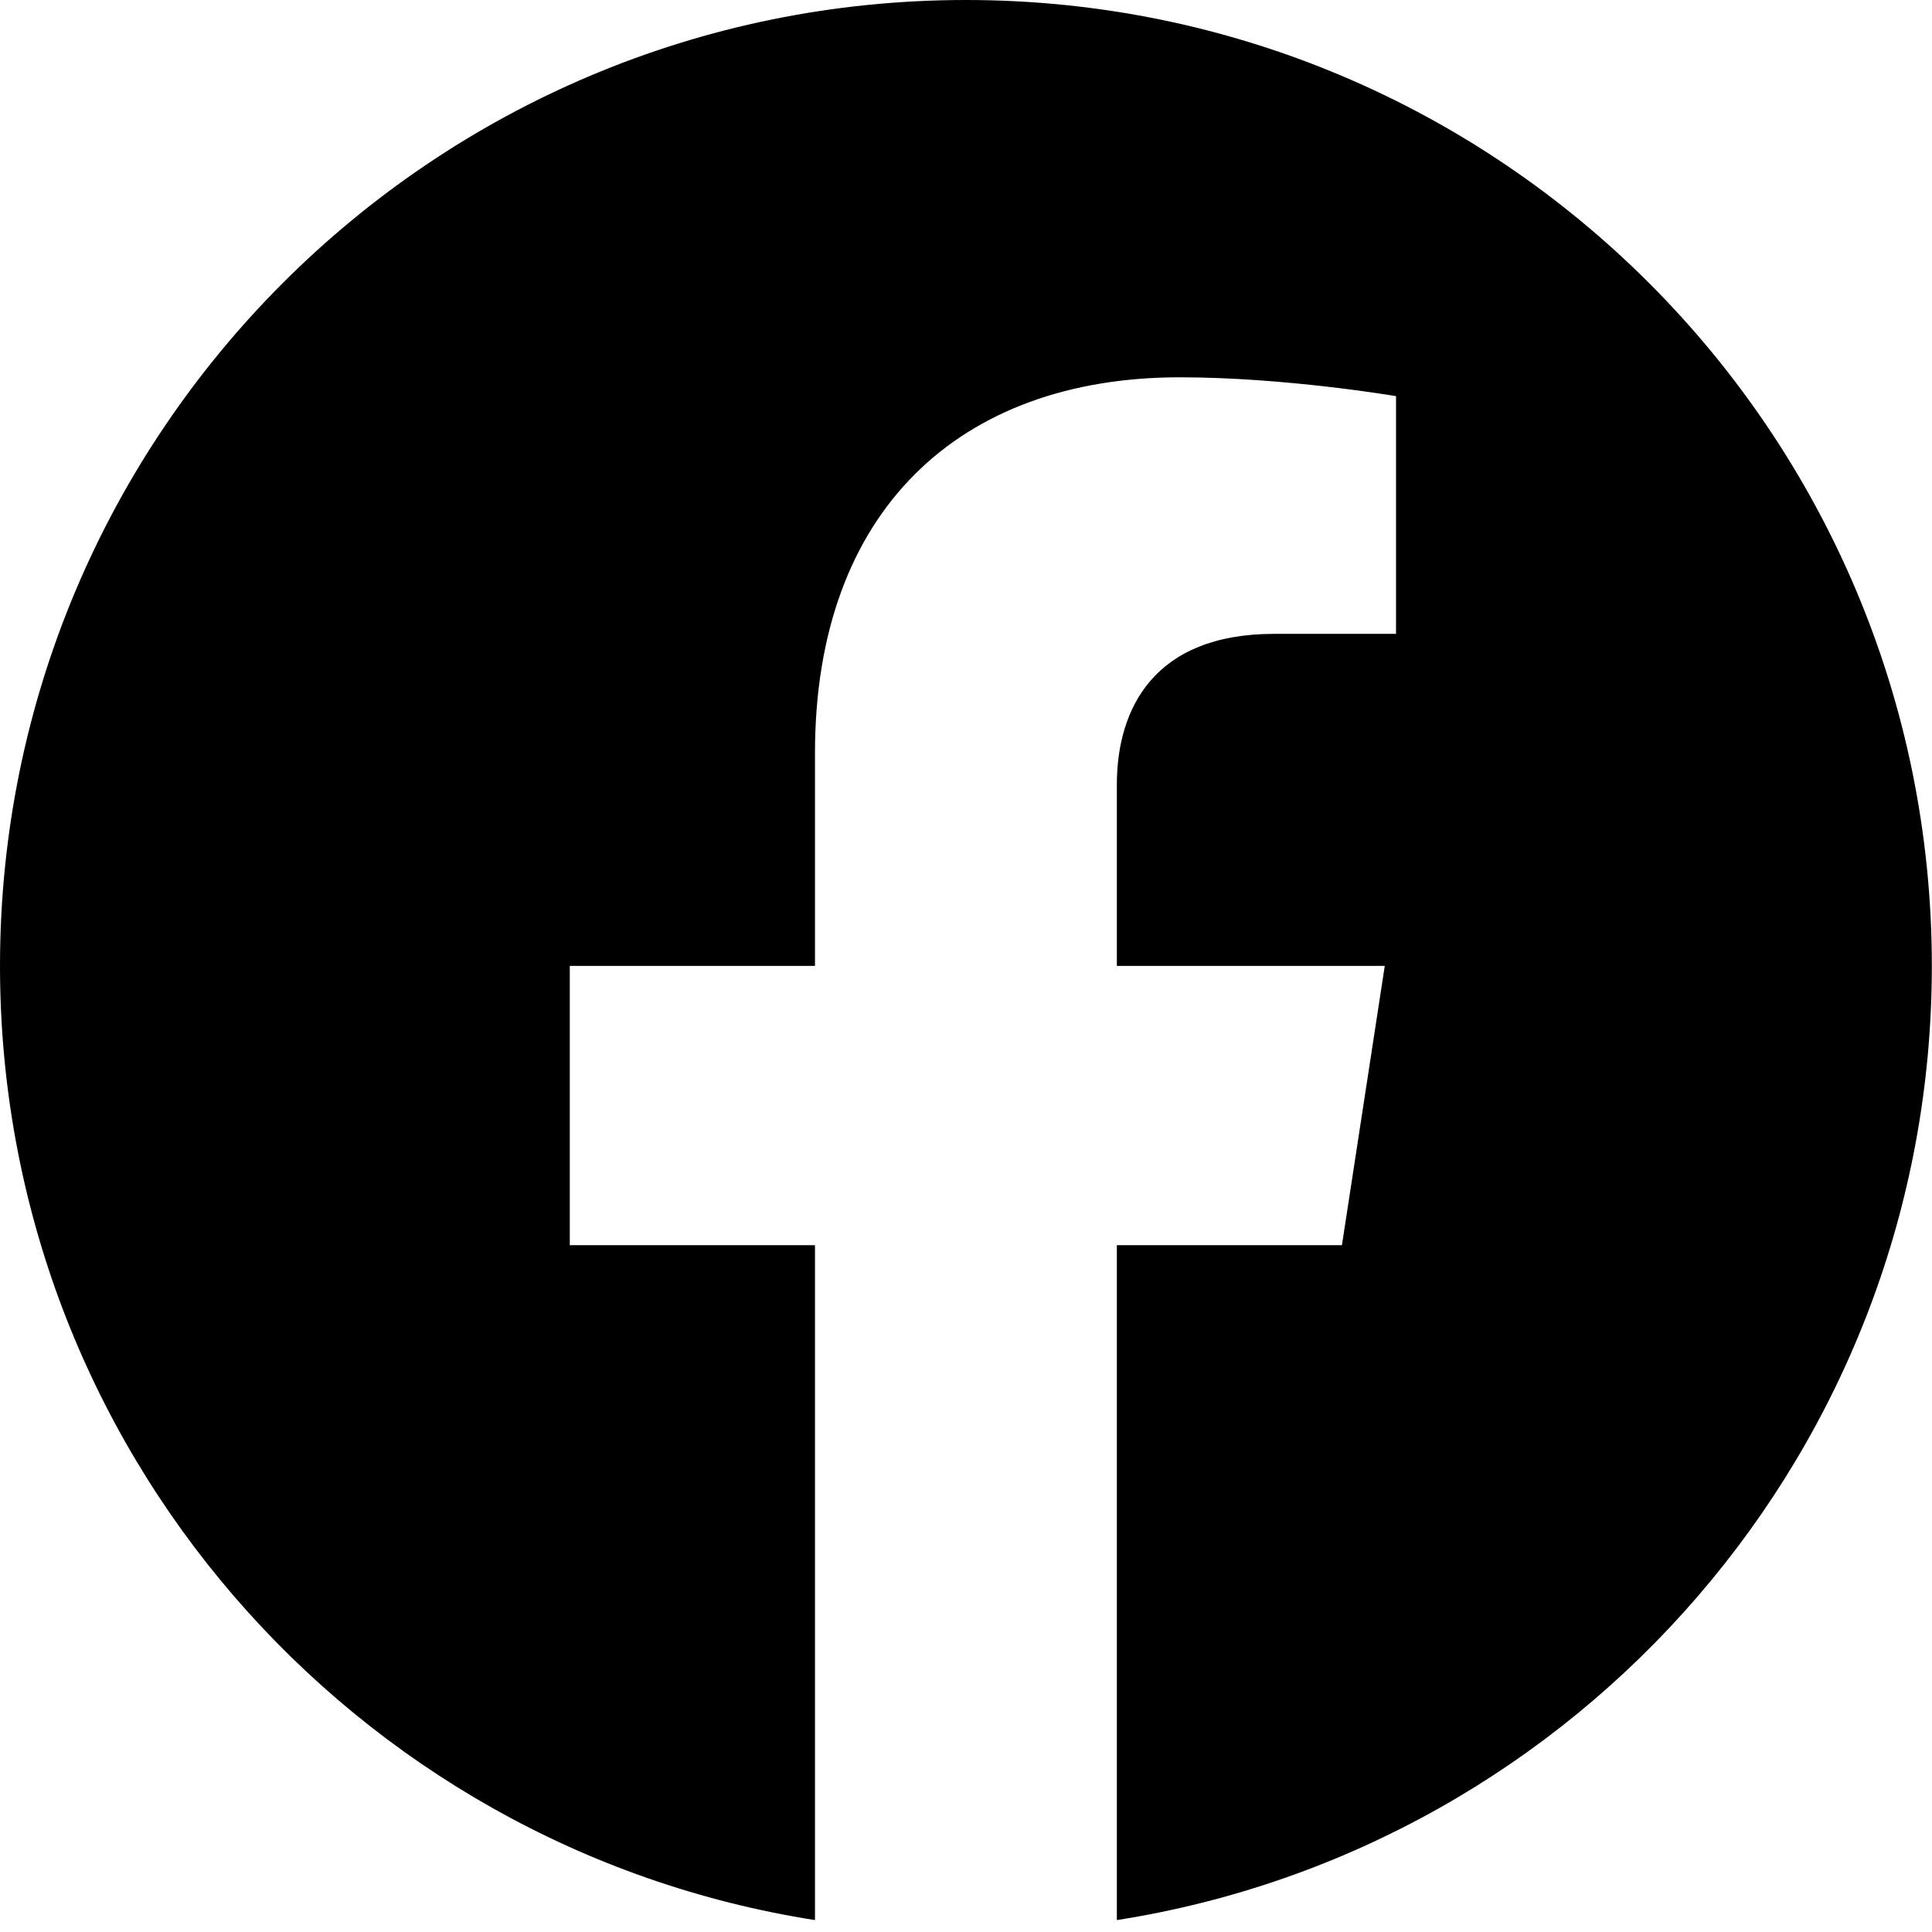
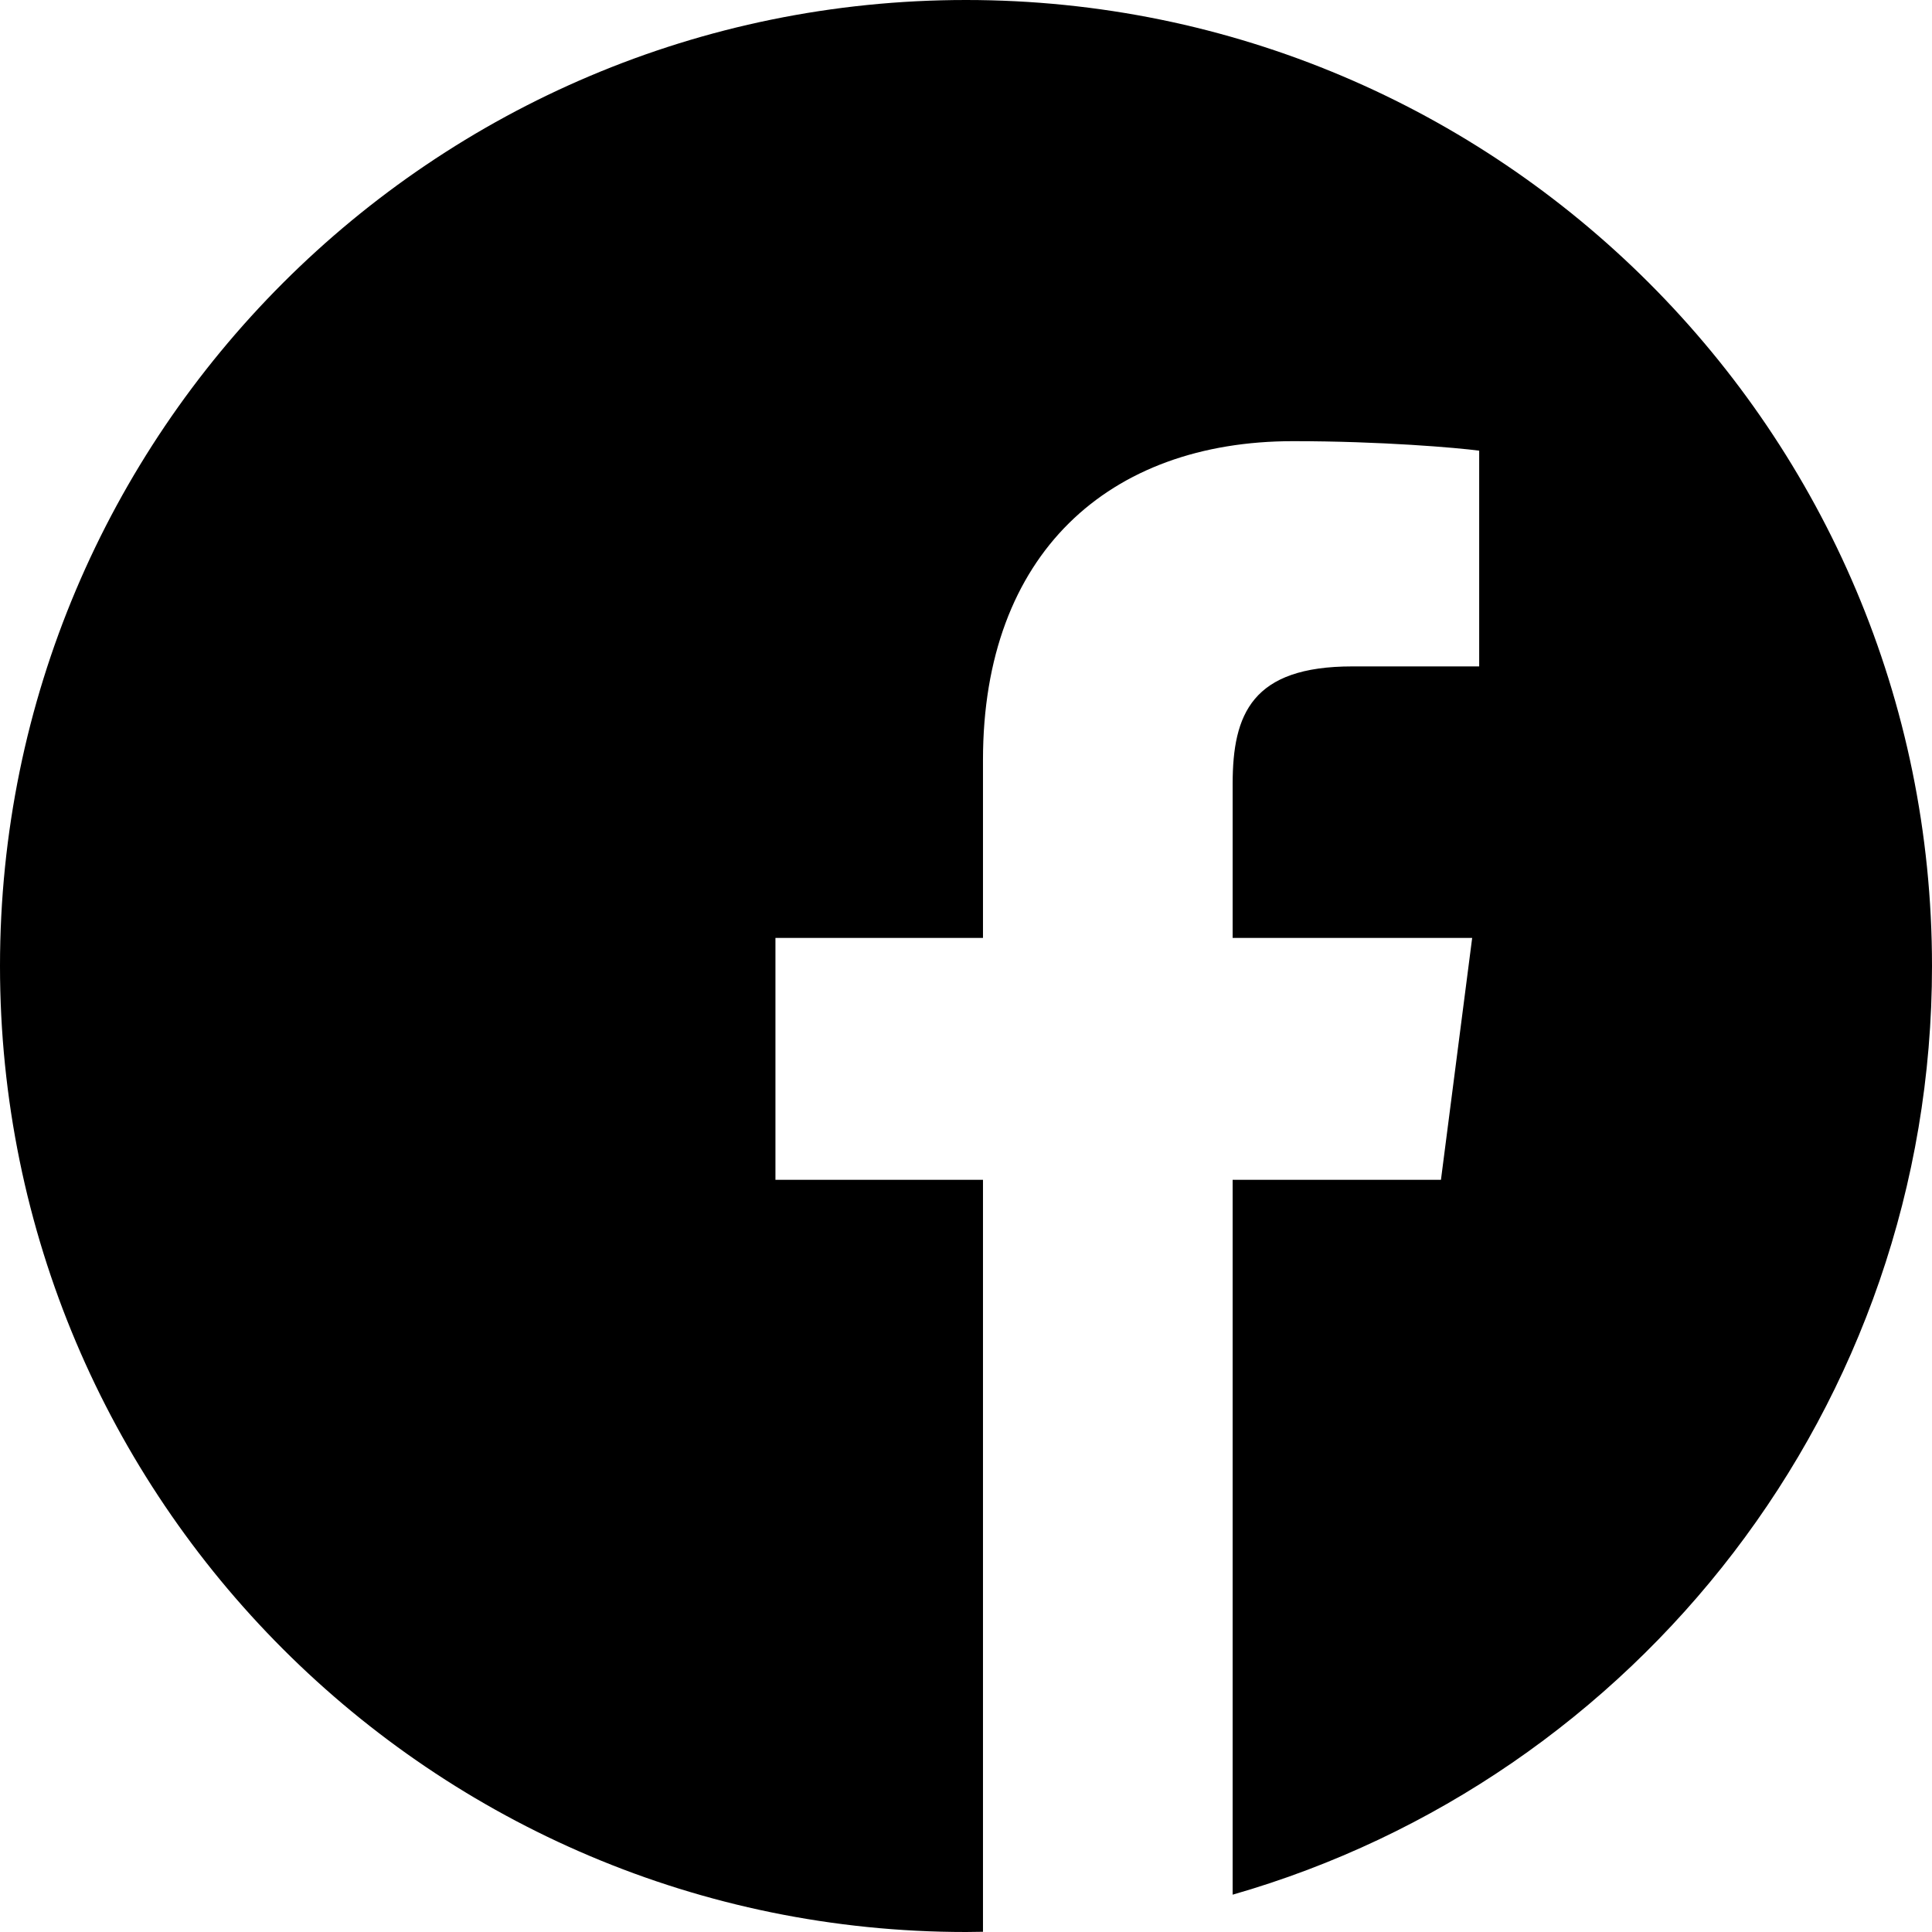
- <svg xmlns="http://www.w3.org/2000/svg" role="img" viewBox="0 0 24 24">
-   <path d="M23.998 11.999C23.998 5.372 18.626 0 11.999 0C5.372 0 0 5.372 0 11.999C0 17.988 4.388 22.952 10.124 23.852V15.468H7.078V11.999H10.124V9.356C10.124 6.348 11.916 4.687 14.656 4.687C15.969 4.687 17.342 4.921 17.342 4.921V7.874H15.829C14.339 7.874 13.874 8.799 13.874 9.748V11.999H17.202L16.67 15.468H13.874V23.852C19.61 22.952 23.998 17.988 23.998 11.999Z" />
+ <svg xmlns="http://www.w3.org/2000/svg" height="512pt" viewBox="0 0 512 512" width="512pt">
+   <path d="m297.277 508.668c-2.133.348-4.273.668-6.422.961 2.148-.293 4.289-.613 6.422-.961zm0 0" />
+   <path d="m302.398 507.793c-1.02.188-2.039.359-3.059.535 1.02-.176 2.039-.348 3.059-.535zm0 0" />
+   <path d="m285.137 510.34c-2.496.281-5.008.531-7.527.742 2.52-.211 5.031-.461 7.527-.742zm0 0" />
+   <path d="m290.055 509.738c-1.199.16-2.406.309-3.609.449 1.203-.141 2.41-.289 3.609-.449zm0 0" />
+   <path d="m309.367 506.41c-.898.191-1.801.383-2.703.566.902-.184 1.805-.375 2.703-.566zm0 0" />
+   <path d="m326.664 502.113c-.727.207-1.453.402-2.18.605.727-.203 1.453-.398 2.18-.605zm0 0" />
+   <path d="m321.434 503.543c-.789.207-1.582.418-2.375.617.793-.199 1.586-.406 2.375-.617zm0 0" />
+   <path d="m314.59 505.254c-.836.195-1.68.379-2.523.566.844-.188 1.688-.371 2.523-.566zm0 0" />
+   <path d="m277.527 511.09c-1.348.113-2.695.215-4.047.305 1.352-.09 2.699-.191 4.047-.305zm0 0" />
+   <path d="m512 256c0-141.363-114.637-256-256-256s-256 114.637-256 256 114.637 256 256 256c1.504 0 3-.031 4.5-.059v-199.285h-55v-64.098h55v-47.168c0-54.703 33.395-84.477 82.191-84.477 23.367 0 43.453 1.742 49.309 2.52v57.172h-33.648c-26.547 0-31.688 12.617-31.688 31.129v40.824h63.477l-8.273 64.098h-55.203v189.453c107.004-30.676 185.336-129.258 185.336-246.109zm0 0" />
+   <path d="m272.914 511.43c-2.664.172-5.34.309-8.023.398 2.684-.09 5.359-.227 8.023-.398zm0 0" />
+   <path d="m264.754 511.836c-1.414.047-2.832.082-4.25.105 1.418-.023 2.836-.059 4.25-.105zm0 0" />
</svg>
